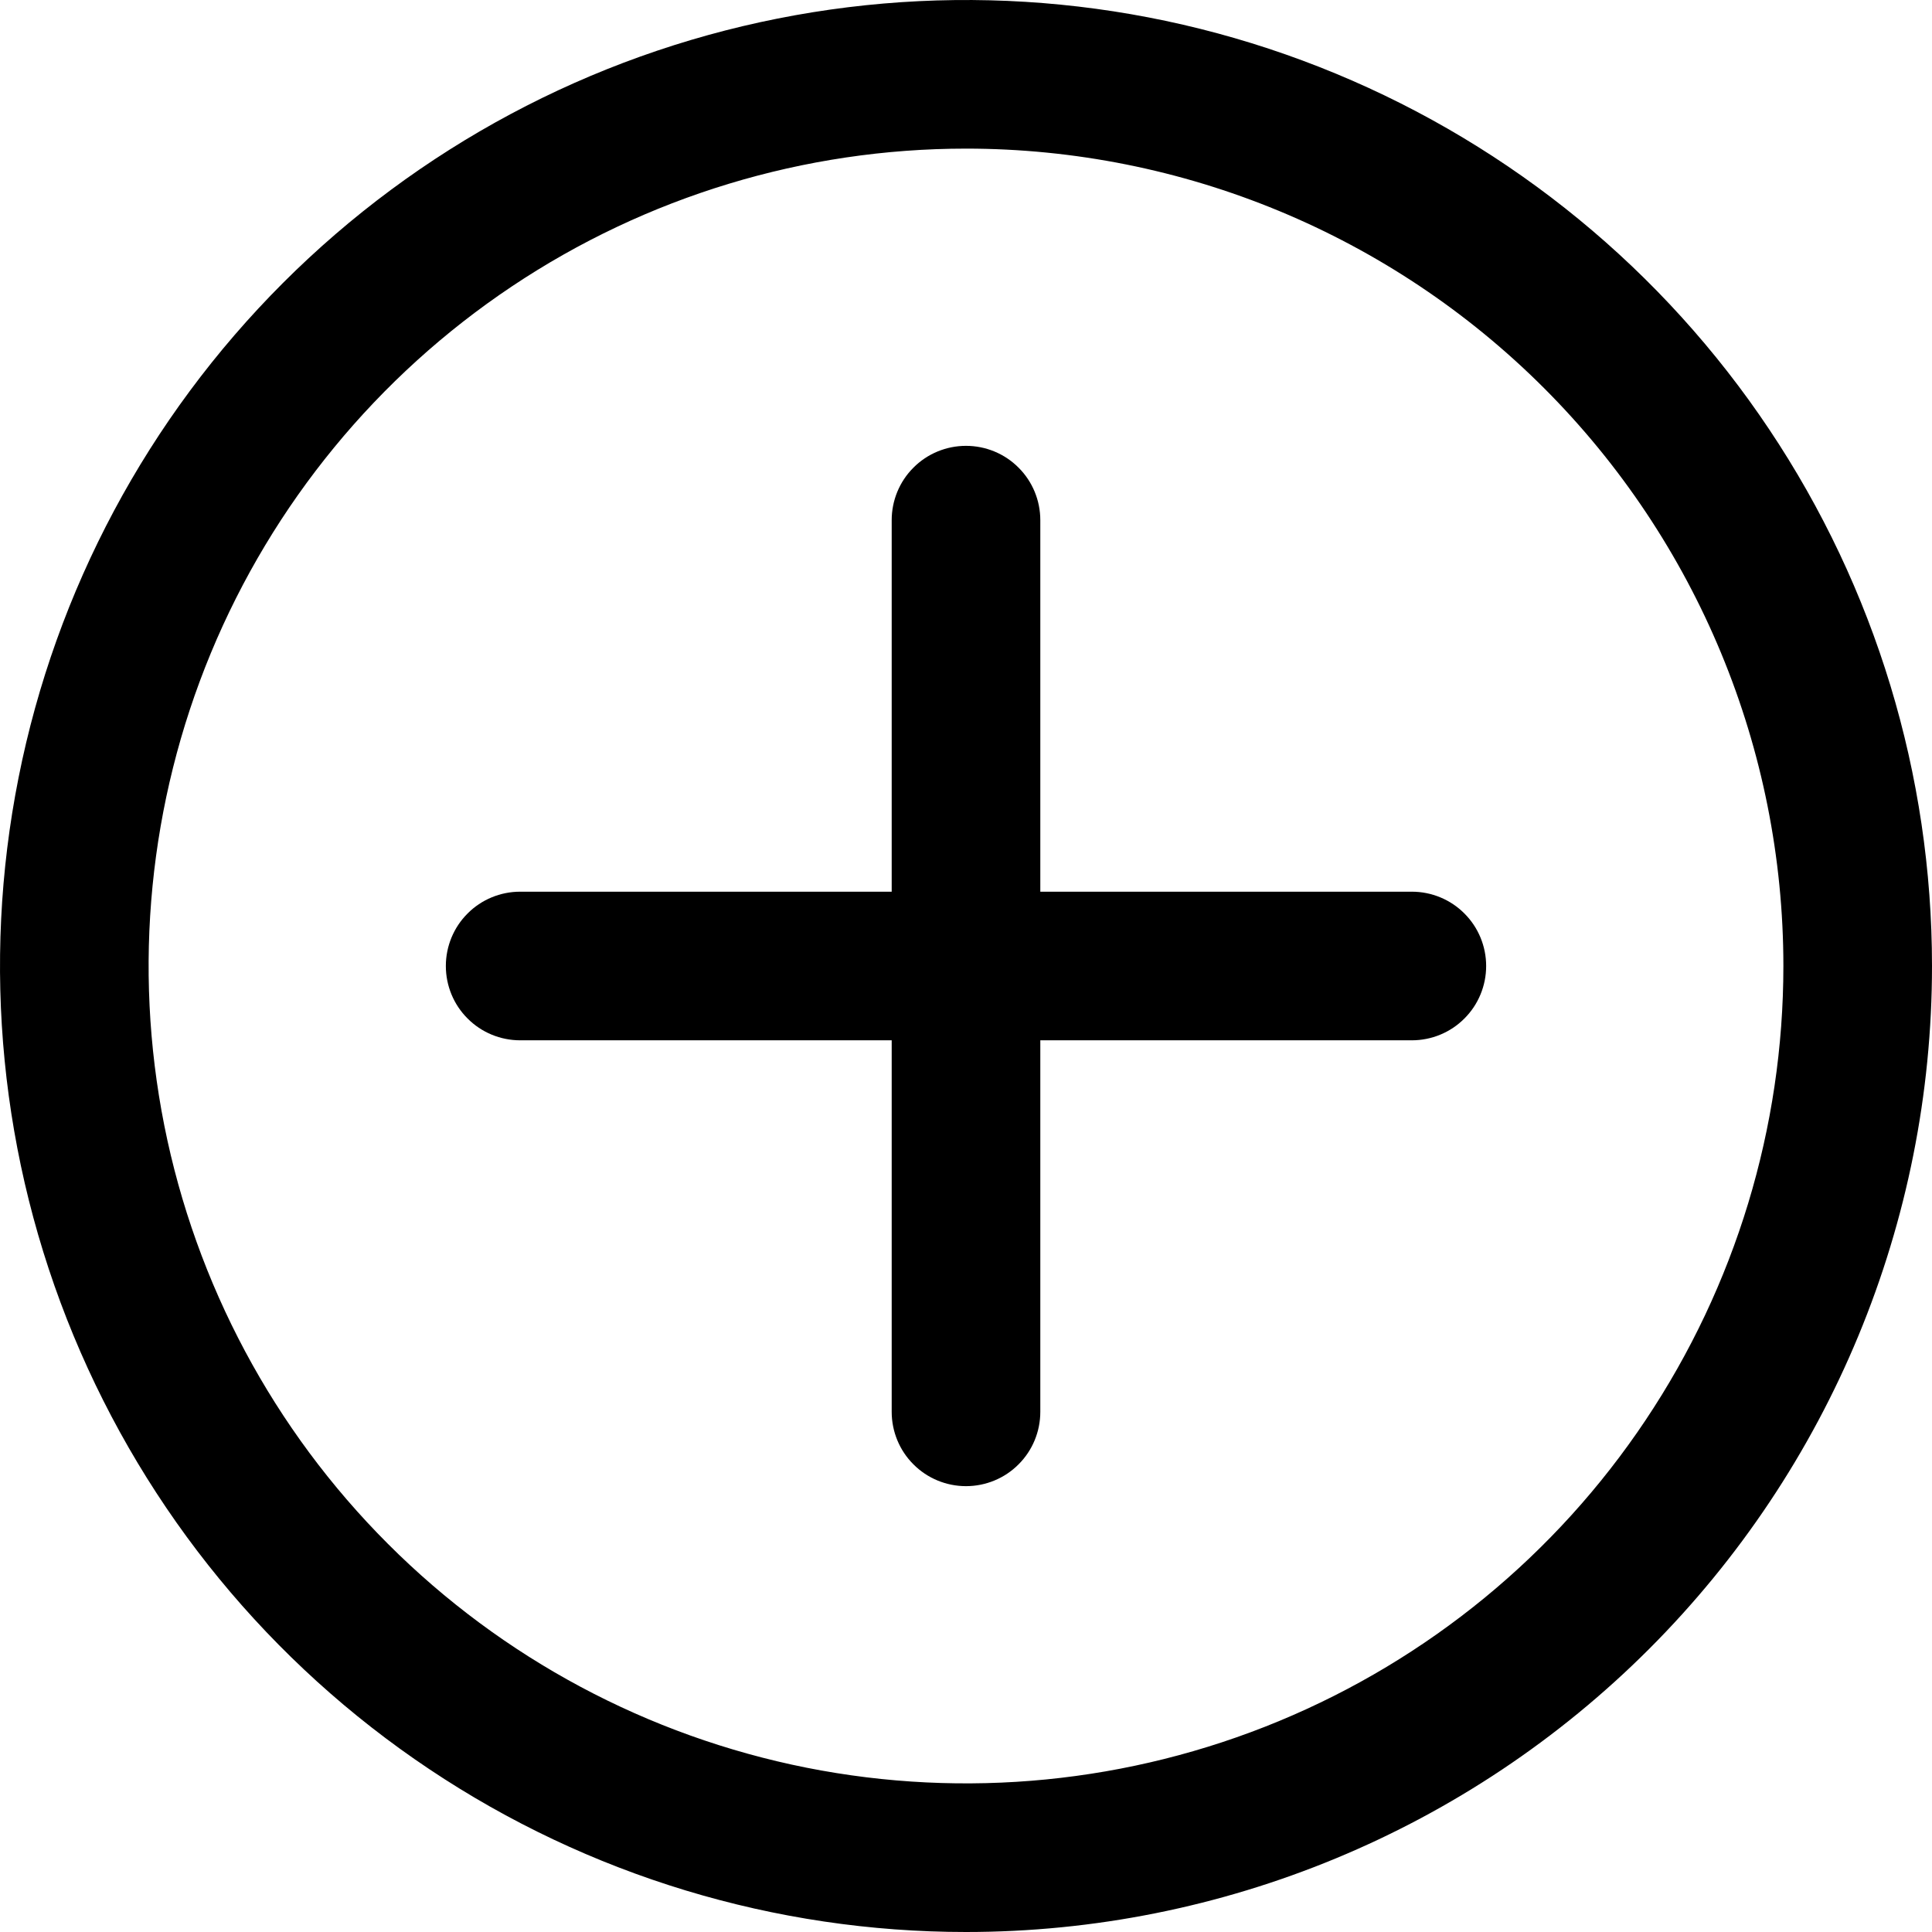
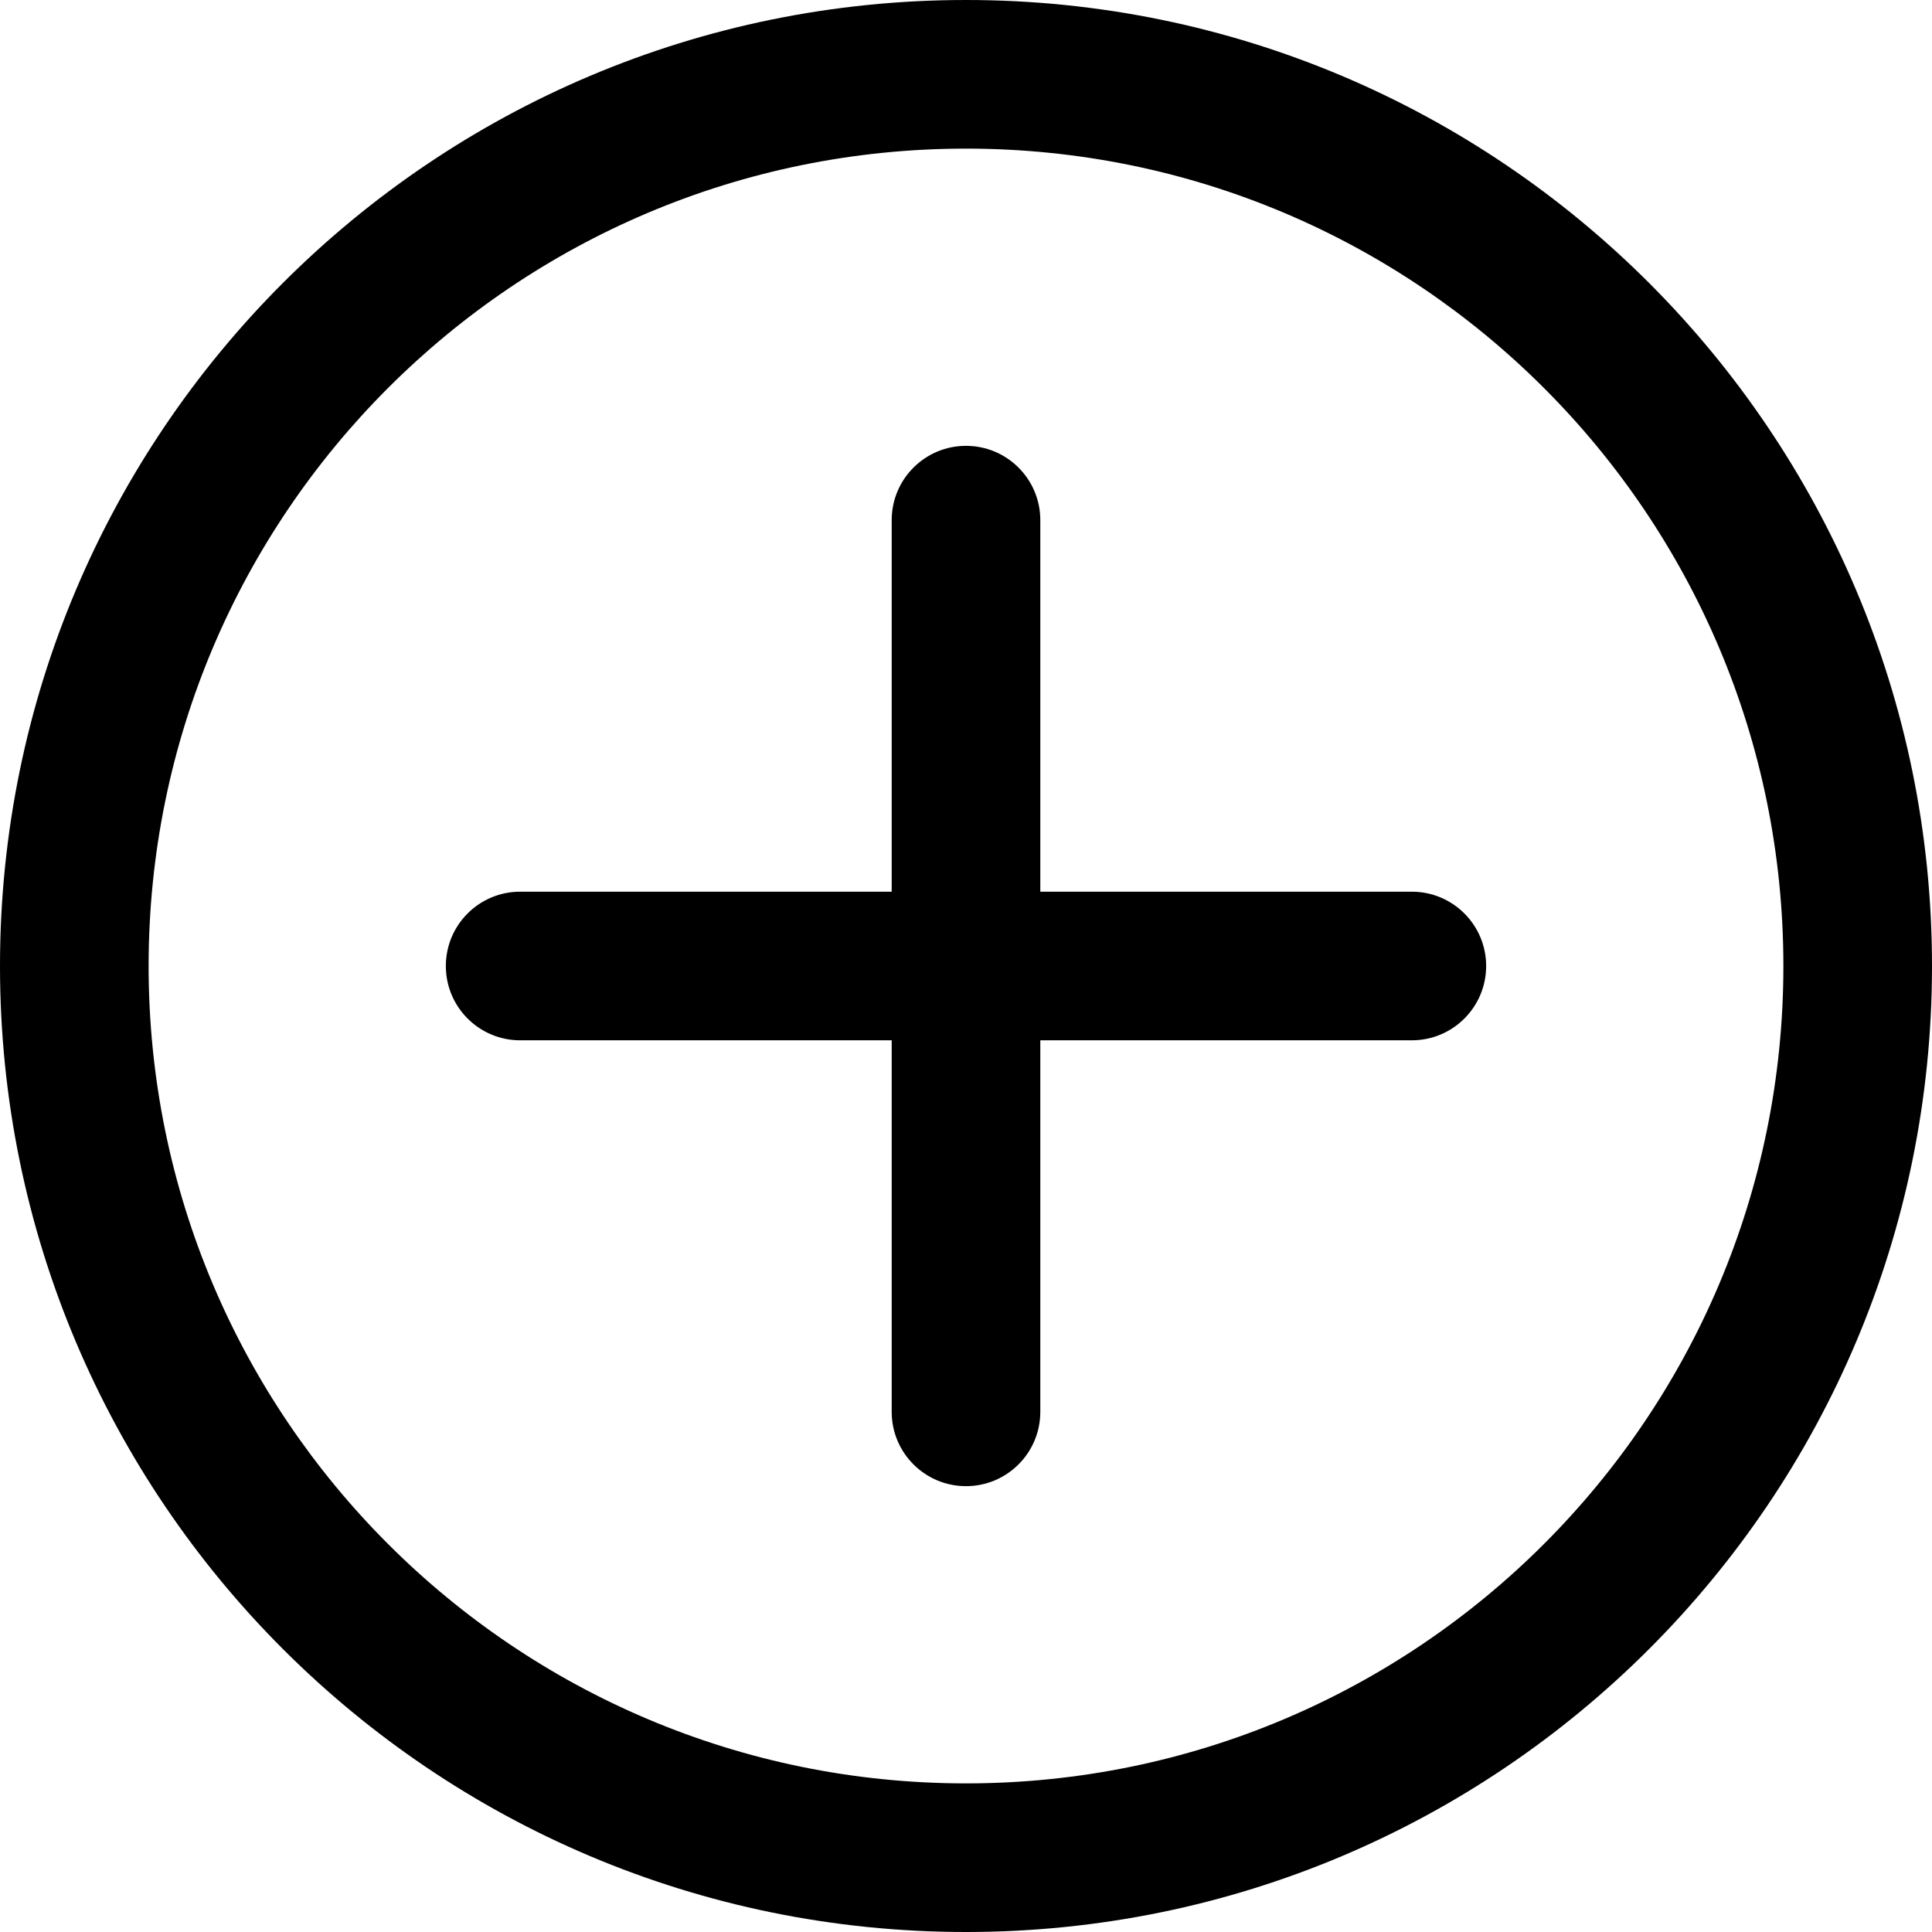
- <svg xmlns="http://www.w3.org/2000/svg" width="26" height="26" viewBox="0 0 26 26" fill="none">
-   <path d="M13 26C10.429 26 7.915 25.238 5.778 23.809C3.64 22.381 1.974 20.35 0.99 17.975C0.006 15.6 -0.252 12.986 0.25 10.464C0.751 7.942 1.99 5.626 3.808 3.808C5.626 1.99 7.942 0.751 10.464 0.25C12.986 -0.252 15.6 0.006 17.975 0.99C20.35 1.974 22.381 3.64 23.809 5.778C25.238 7.915 26 10.429 26 13C26 16.448 24.63 19.754 22.192 22.192C19.754 24.63 16.448 26 13 26ZM13 2C10.824 2 8.698 2.645 6.889 3.854C5.08 5.063 3.67 6.78 2.837 8.79C2.005 10.8 1.787 13.012 2.211 15.146C2.636 17.28 3.683 19.24 5.222 20.778C6.76 22.317 8.72 23.364 10.854 23.789C12.988 24.213 15.2 23.995 17.209 23.163C19.22 22.33 20.938 20.92 22.146 19.111C23.355 17.302 24 15.176 24 13C24 10.083 22.841 7.285 20.778 5.222C18.715 3.159 15.917 2 13 2Z" fill="black" />
-   <path d="M13 20C12.735 20 12.48 19.895 12.293 19.707C12.105 19.52 12 19.265 12 19V7C12 6.735 12.105 6.48 12.293 6.293C12.48 6.105 12.735 6 13 6C13.265 6 13.52 6.105 13.707 6.293C13.895 6.48 14 6.735 14 7V19C14 19.265 13.895 19.52 13.707 19.707C13.52 19.895 13.265 20 13 20Z" fill="black" />
-   <path d="M19 14H7C6.735 14 6.48 13.895 6.293 13.707C6.105 13.52 6 13.265 6 13C6 12.735 6.105 12.48 6.293 12.293C6.48 12.105 6.735 12 7 12H19C19.265 12 19.52 12.105 19.707 12.293C19.895 12.48 20 12.735 20 13C20 13.265 19.895 13.52 19.707 13.707C19.52 13.895 19.265 14 19 14Z" fill="black" />
+ <svg xmlns="http://www.w3.org/2000/svg" width="26" height="26" fill="none">
+   <path d="M13 26a13 13 0 110-26 13 13 0 010 26zm0-24a11 11 0 100 22 11 11 0 000-22z" fill="#000" />
+   <path d="M13 20a1 1 0 01-1-1V7a1 1 0 012 0v12a1 1 0 01-1 1z" fill="#000" />
+   <path d="M19 14H7a1 1 0 010-2h12a1 1 0 010 2z" fill="#000" />
</svg>
